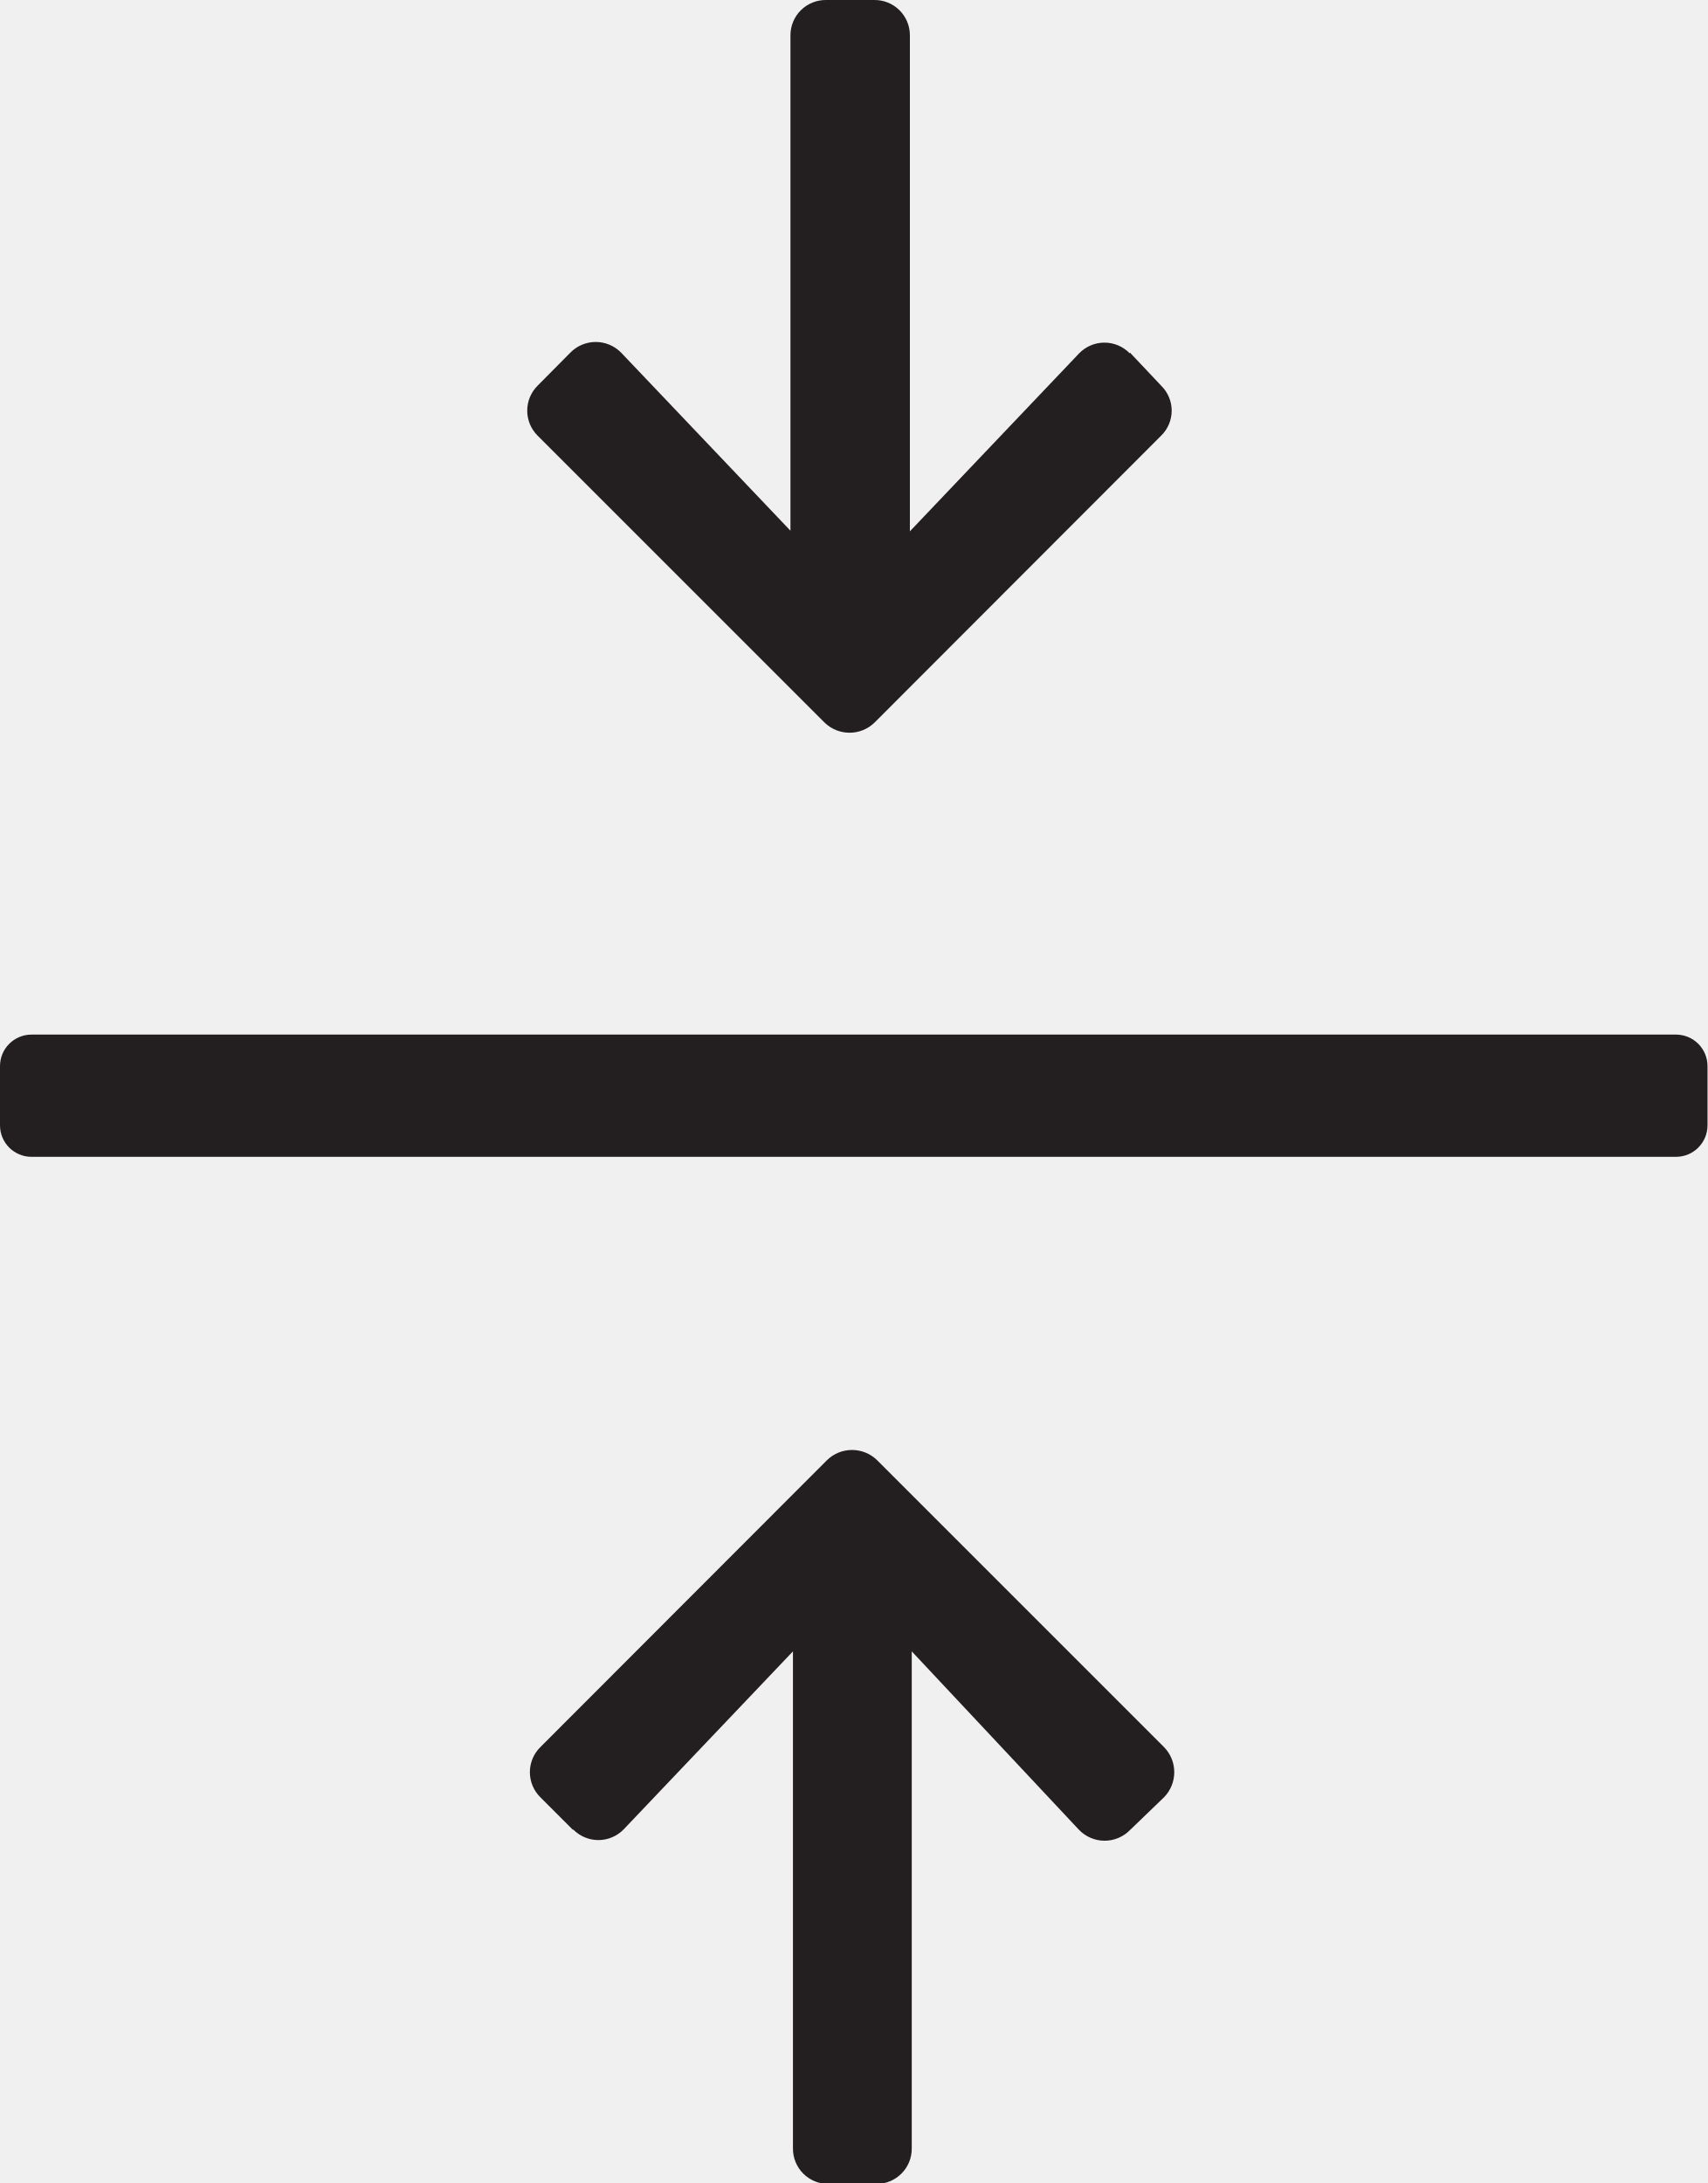
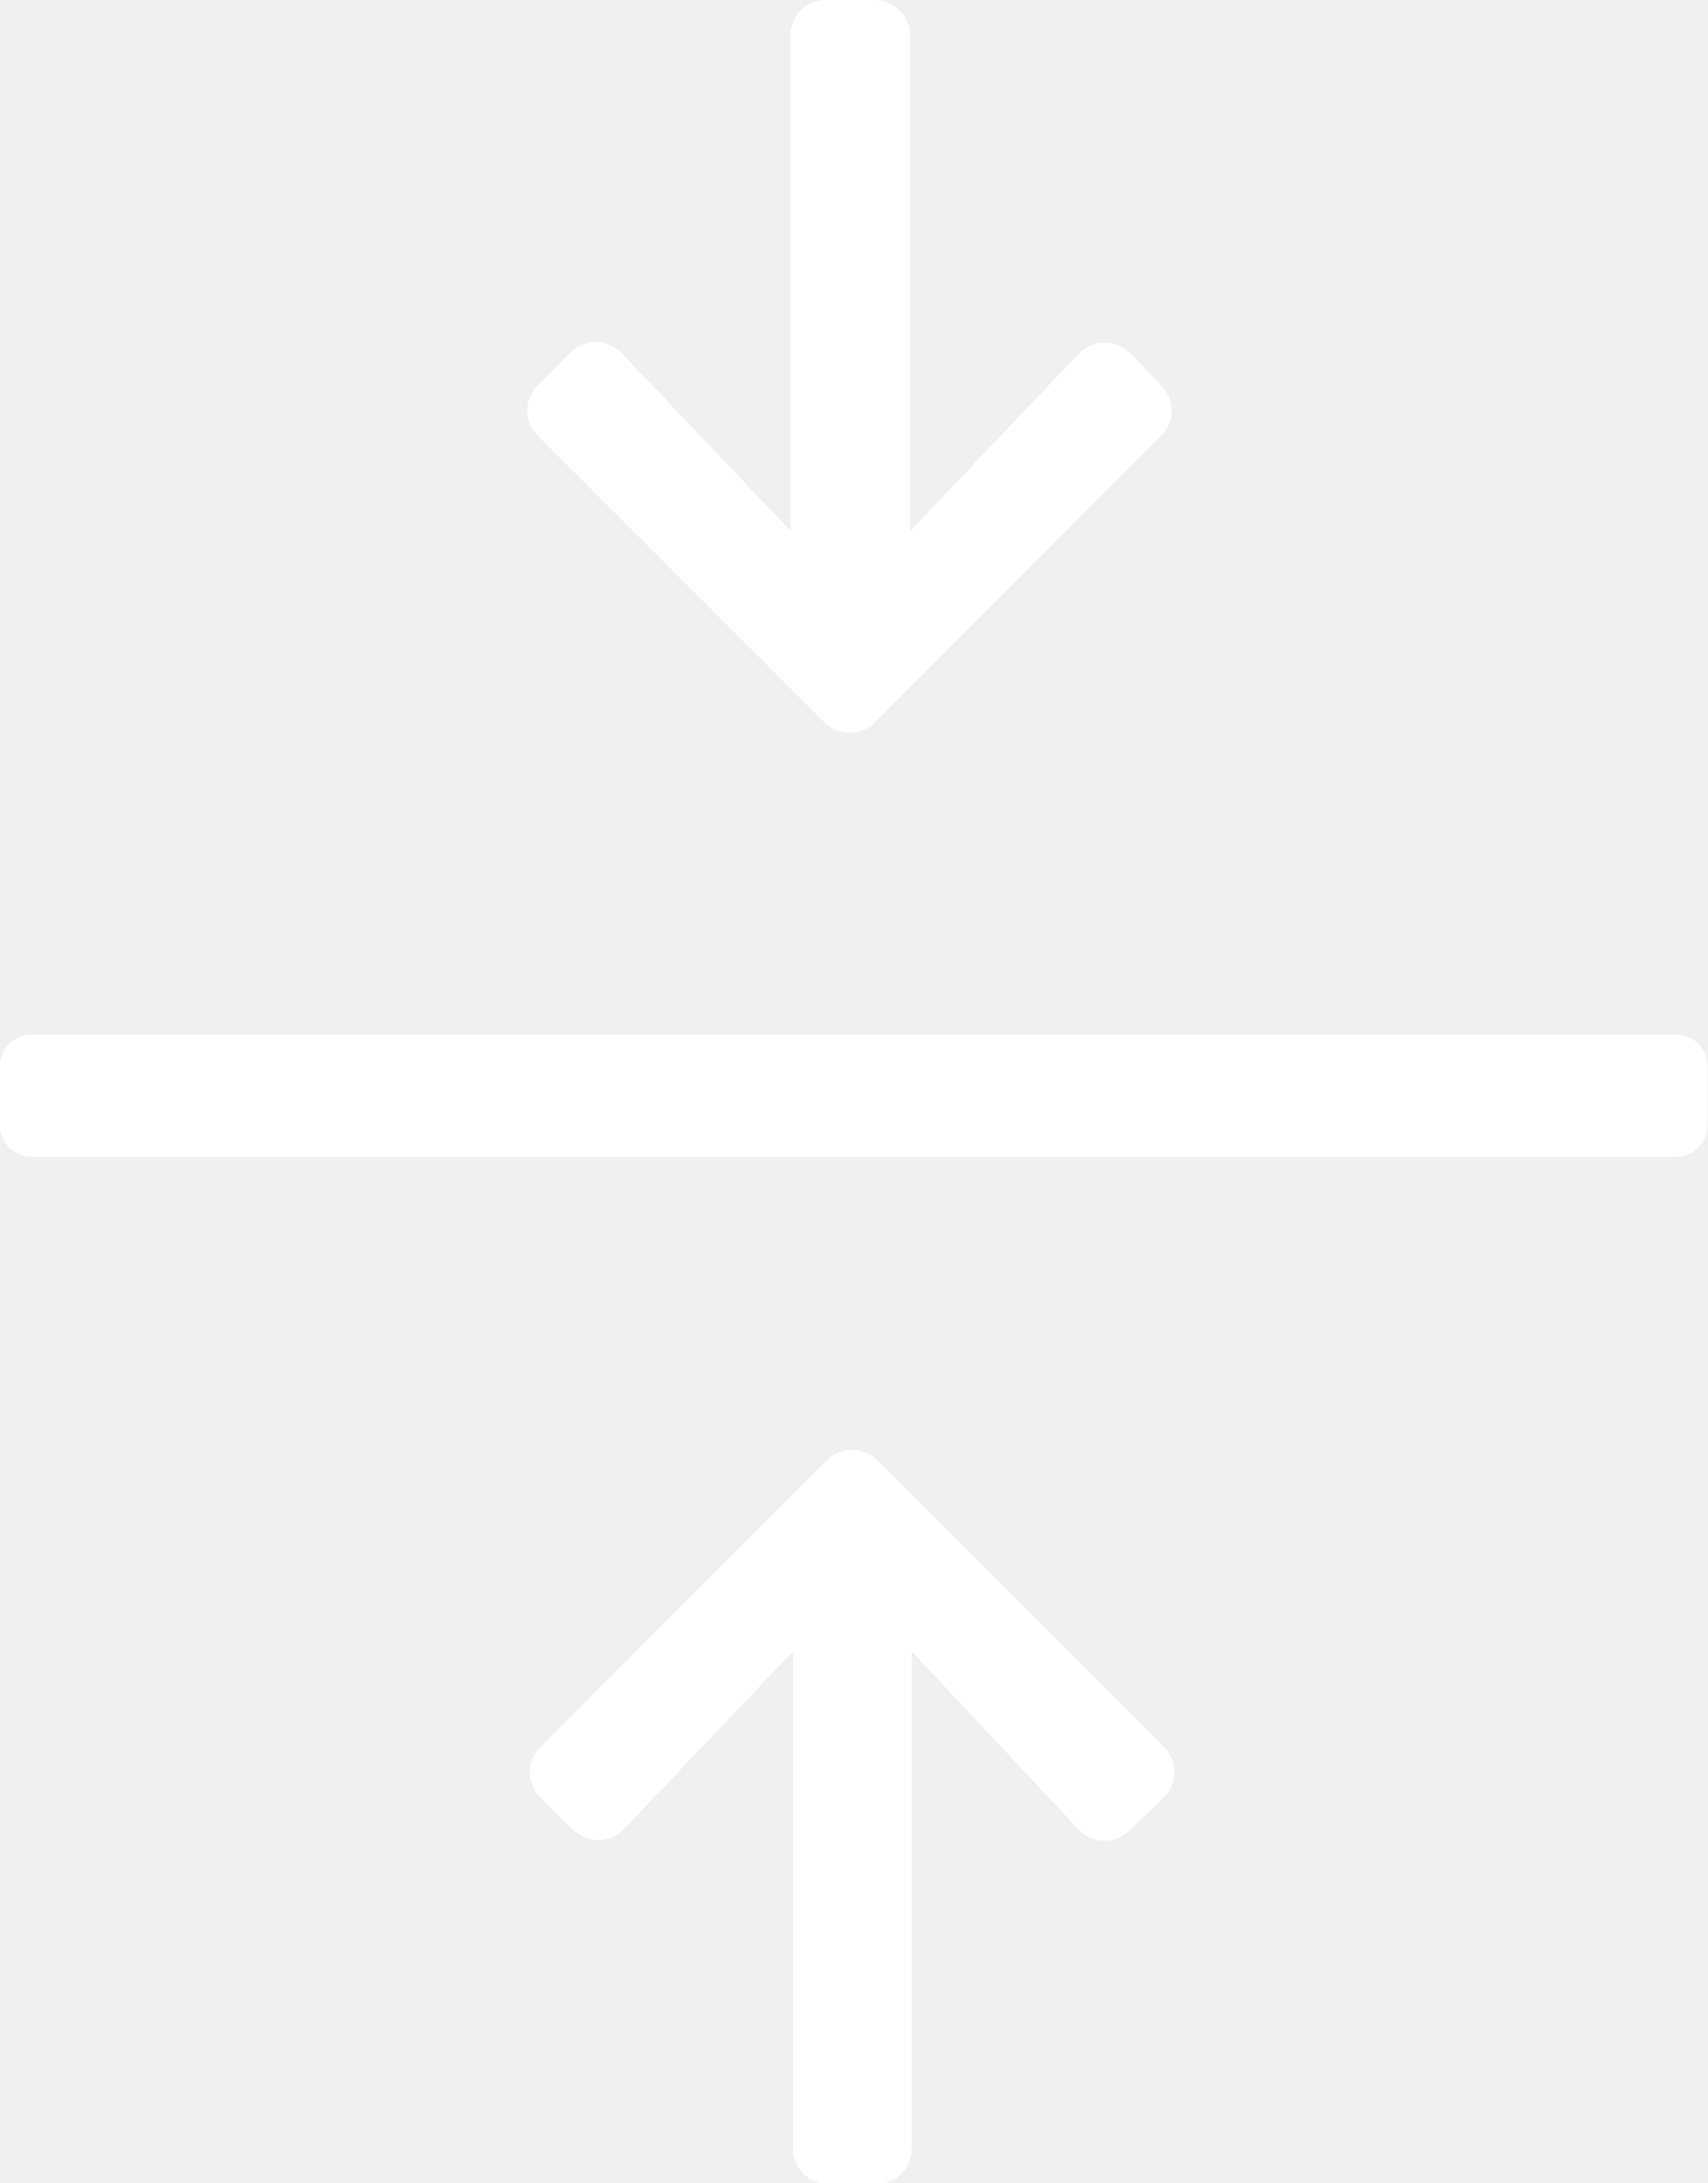
<svg xmlns="http://www.w3.org/2000/svg" id="Layer_1" data-name="Layer 1" viewBox="0 0 54.76 70.01">
  <defs>
-     <style>.cls-1{fill:#231f20;}</style>
+     <style>.cls-1{fill:white;}</style>
  </defs>
  <path class="cls-1" d="M45,12.4l1,1.06a1.12,1.12,0,0,1,0,1.6l-9.19,9.2a1.15,1.15,0,0,1-1.61,0L26,15.06a1.13,1.13,0,0,1,0-1.6l1.05-1.06a1.14,1.14,0,0,1,1.63,0l5.43,5.71V2.22a1.13,1.13,0,0,1,1.14-1.13H36.8a1.13,1.13,0,0,1,1.14,1.13V18.13l5.43-5.71a1.13,1.13,0,0,1,1.62,0Z" transform="translate(-8.76 -1.09)" />
  <path class="cls-1" d="M27.14,59.78l-1.05-1.05a1.13,1.13,0,0,1,0-1.61l9.19-9.2a1.15,1.15,0,0,1,1.61,0l9.2,9.2a1.15,1.15,0,0,1,0,1.61L45,59.78a1.14,1.14,0,0,1-1.63,0L38,54.05V70a1.13,1.13,0,0,1-1.13,1.13H35.33A1.13,1.13,0,0,1,34.19,70V54.05l-5.43,5.71a1.13,1.13,0,0,1-1.62,0Z" transform="translate(-8.76 -1.09)" />
  <rect class="cls-1" y="33.18" width="54.76" height="3.92" rx="1.01" />
</svg>
